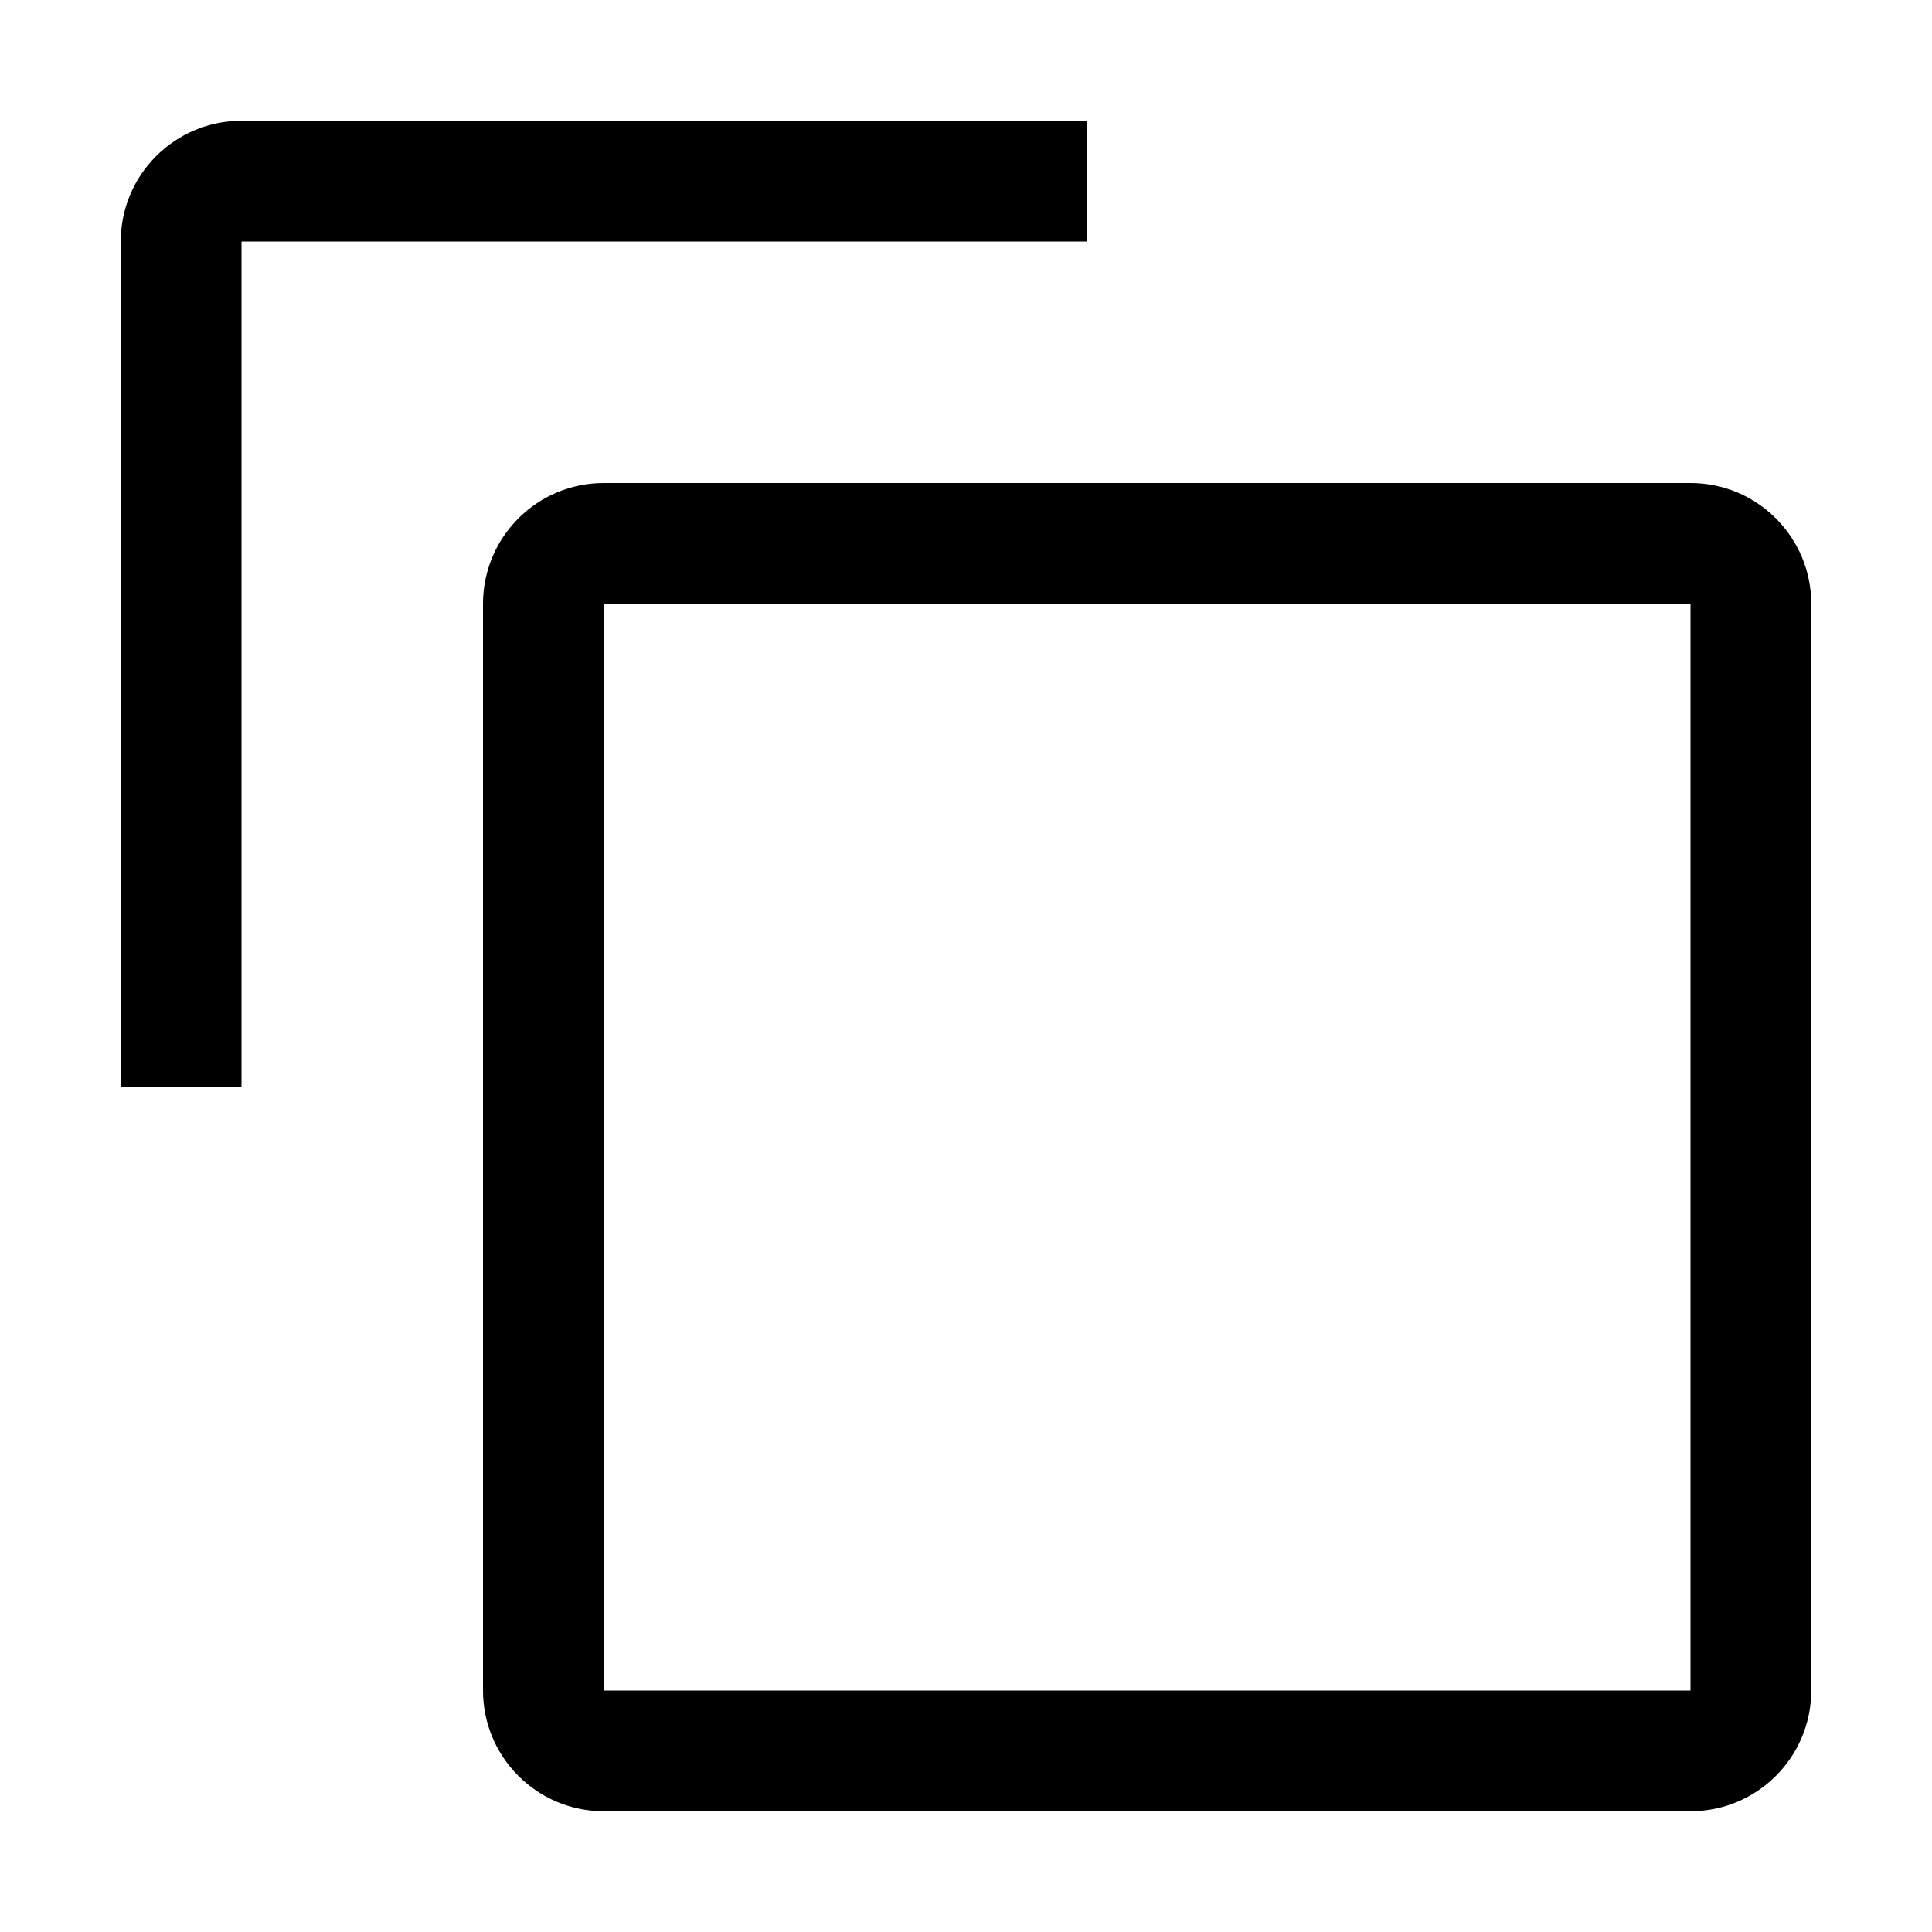
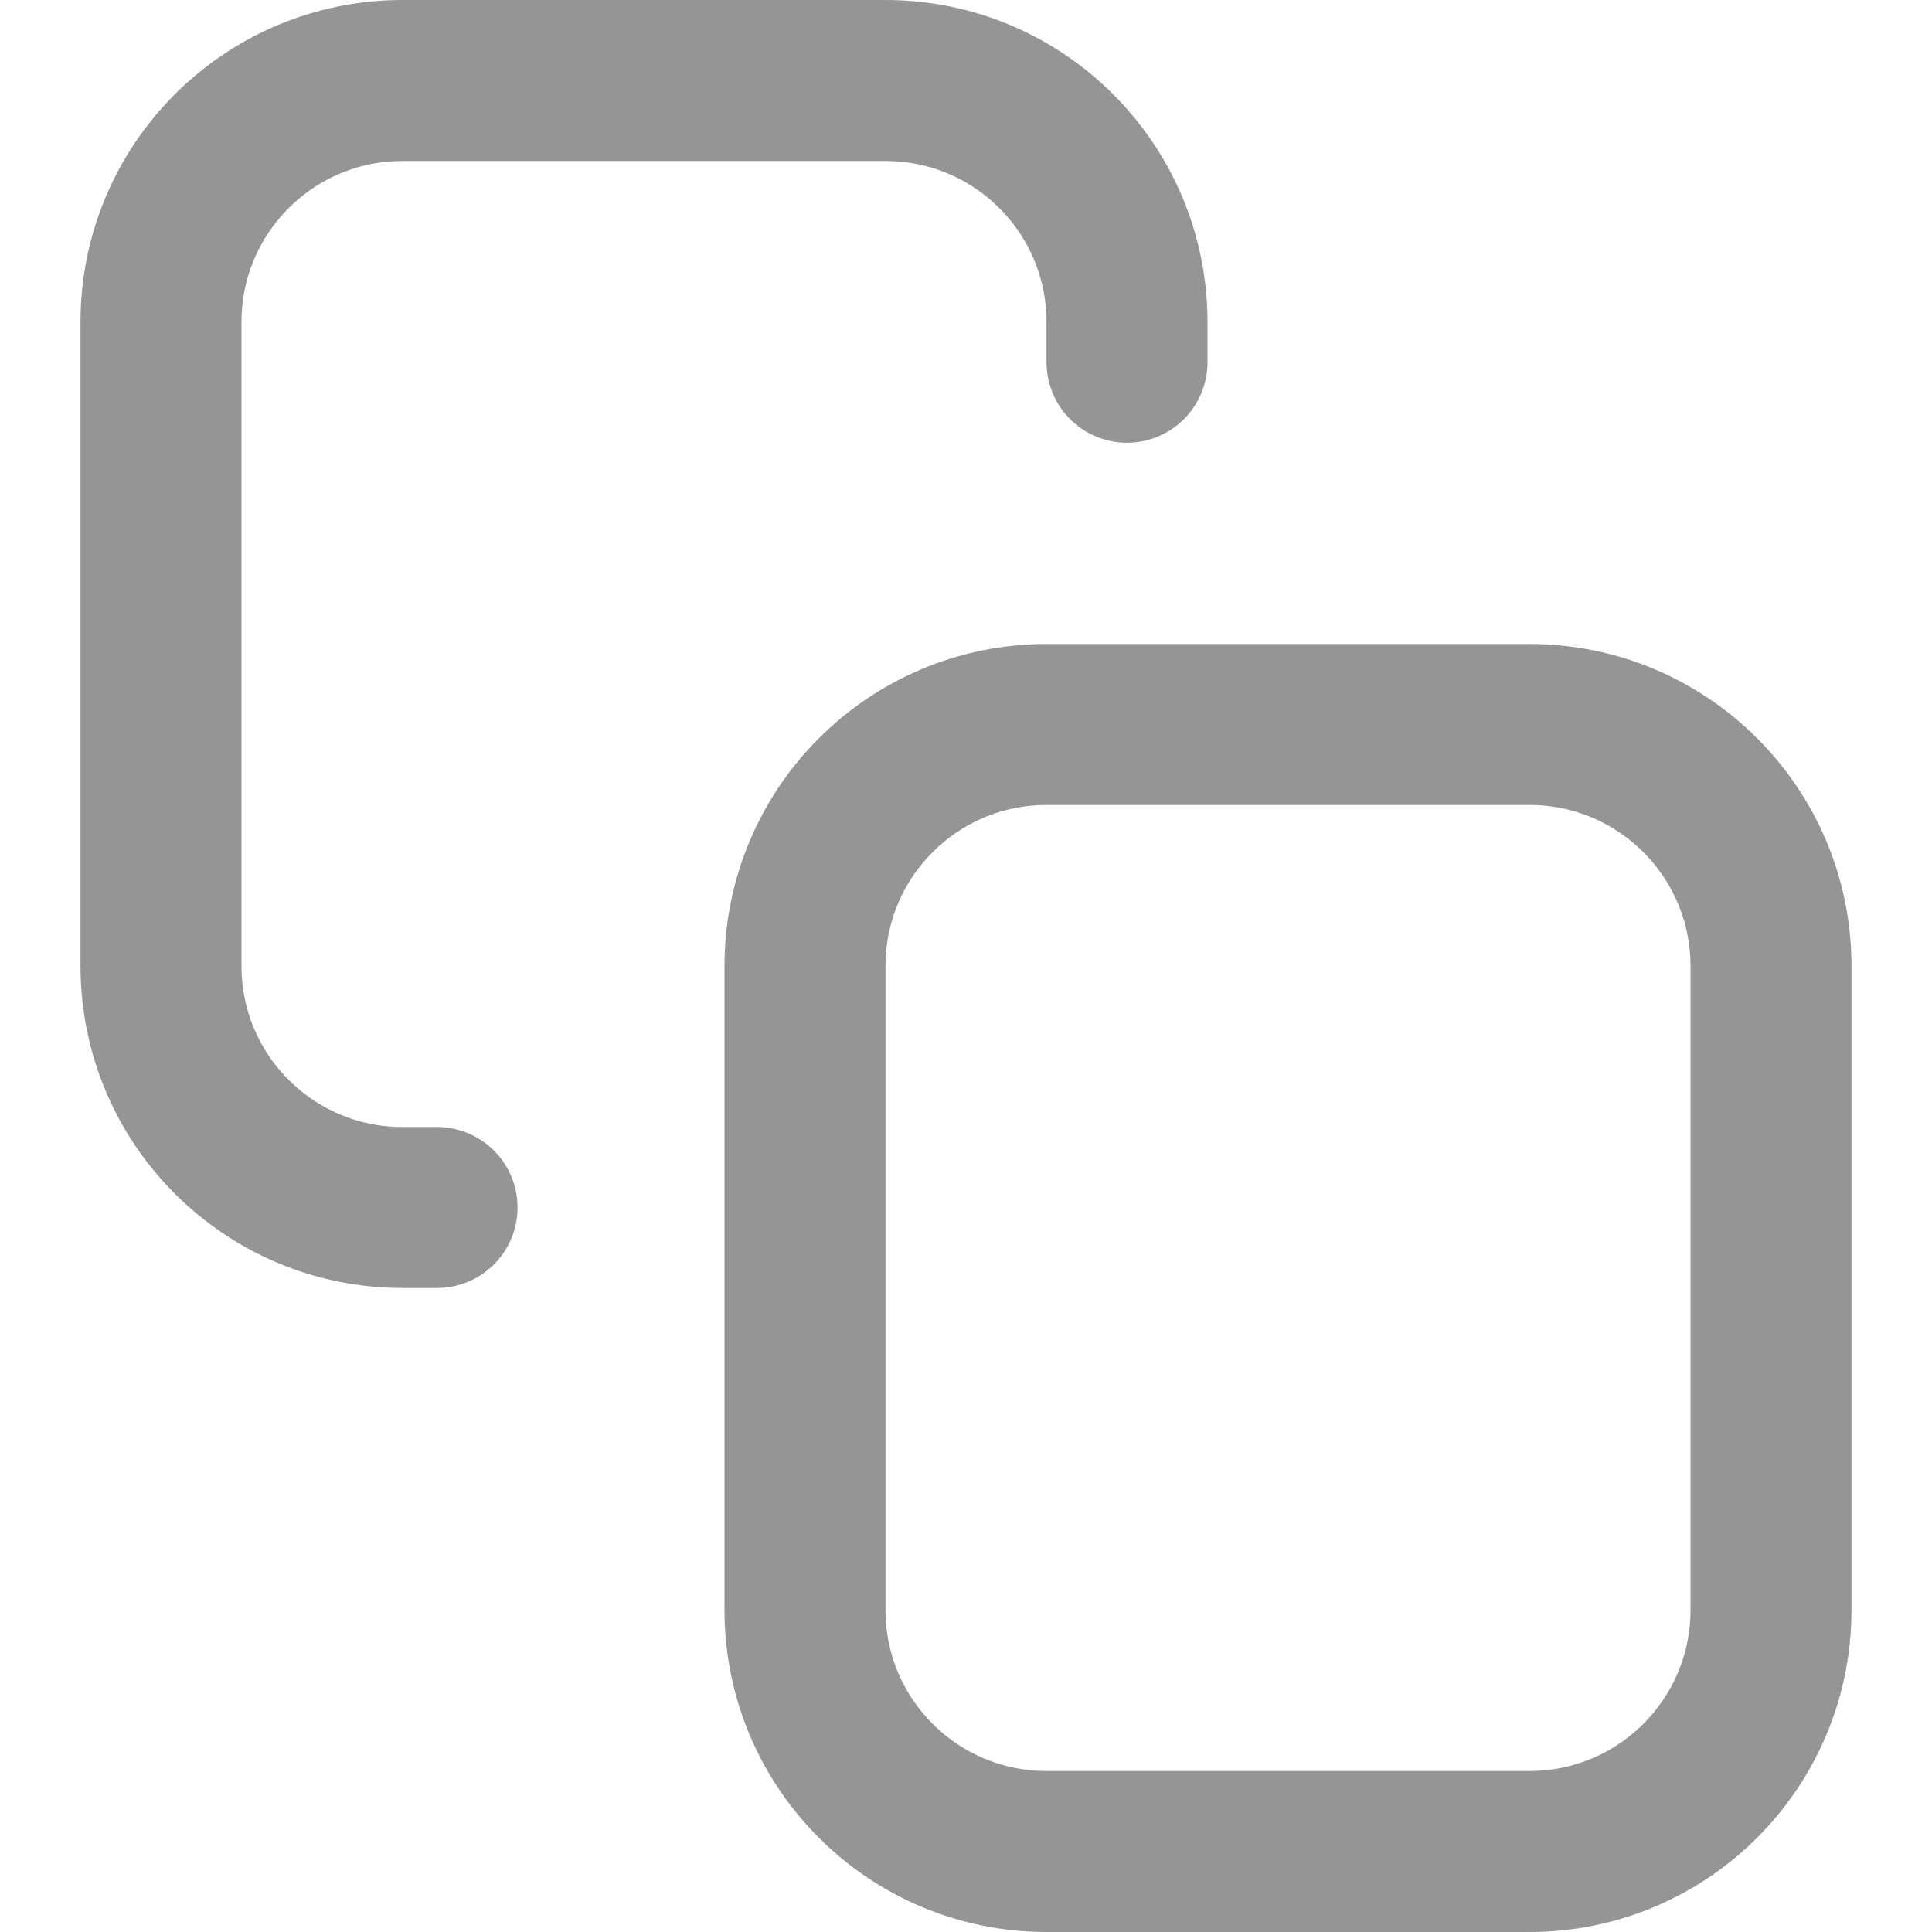
- <svg xmlns="http://www.w3.org/2000/svg" width="32px" height="32px" viewBox="0 0 32 32" id="icon">
-   <defs>
-     <style>.cls-1{fill:none;}</style>
-   </defs>
-   <path d="M28,10V28H10V10H28m0-2H10a2,2,0,0,0-2,2V28a2,2,0,0,0,2,2H28a2,2,0,0,0,2-2V10a2,2,0,0,0-2-2Z" transform="translate(0)" />
-   <path d="M4,18H2V4A2,2,0,0,1,4,2H18V4H4Z" transform="translate(0)" />
-   <rect id="_Transparent_Rectangle_" data-name="&lt;Transparent Rectangle&gt;" class="cls-1" width="32" height="32" />
+ <svg xmlns="http://www.w3.org/2000/svg" width="24" height="24" viewBox="0 0 24 24" fill="none">
+   <path d="M14 4.5V4C14 2.343 12.657 1 11 1H5C3.343 1 2 2.343 2 4V12C2 13.657 3.343 15 5 15H5.429" stroke="#959595" stroke-width="2" stroke-linecap="round" />
+   <rect x="10" y="9" width="12" height="14" rx="3" stroke="#959595" stroke-width="2" />
</svg>
